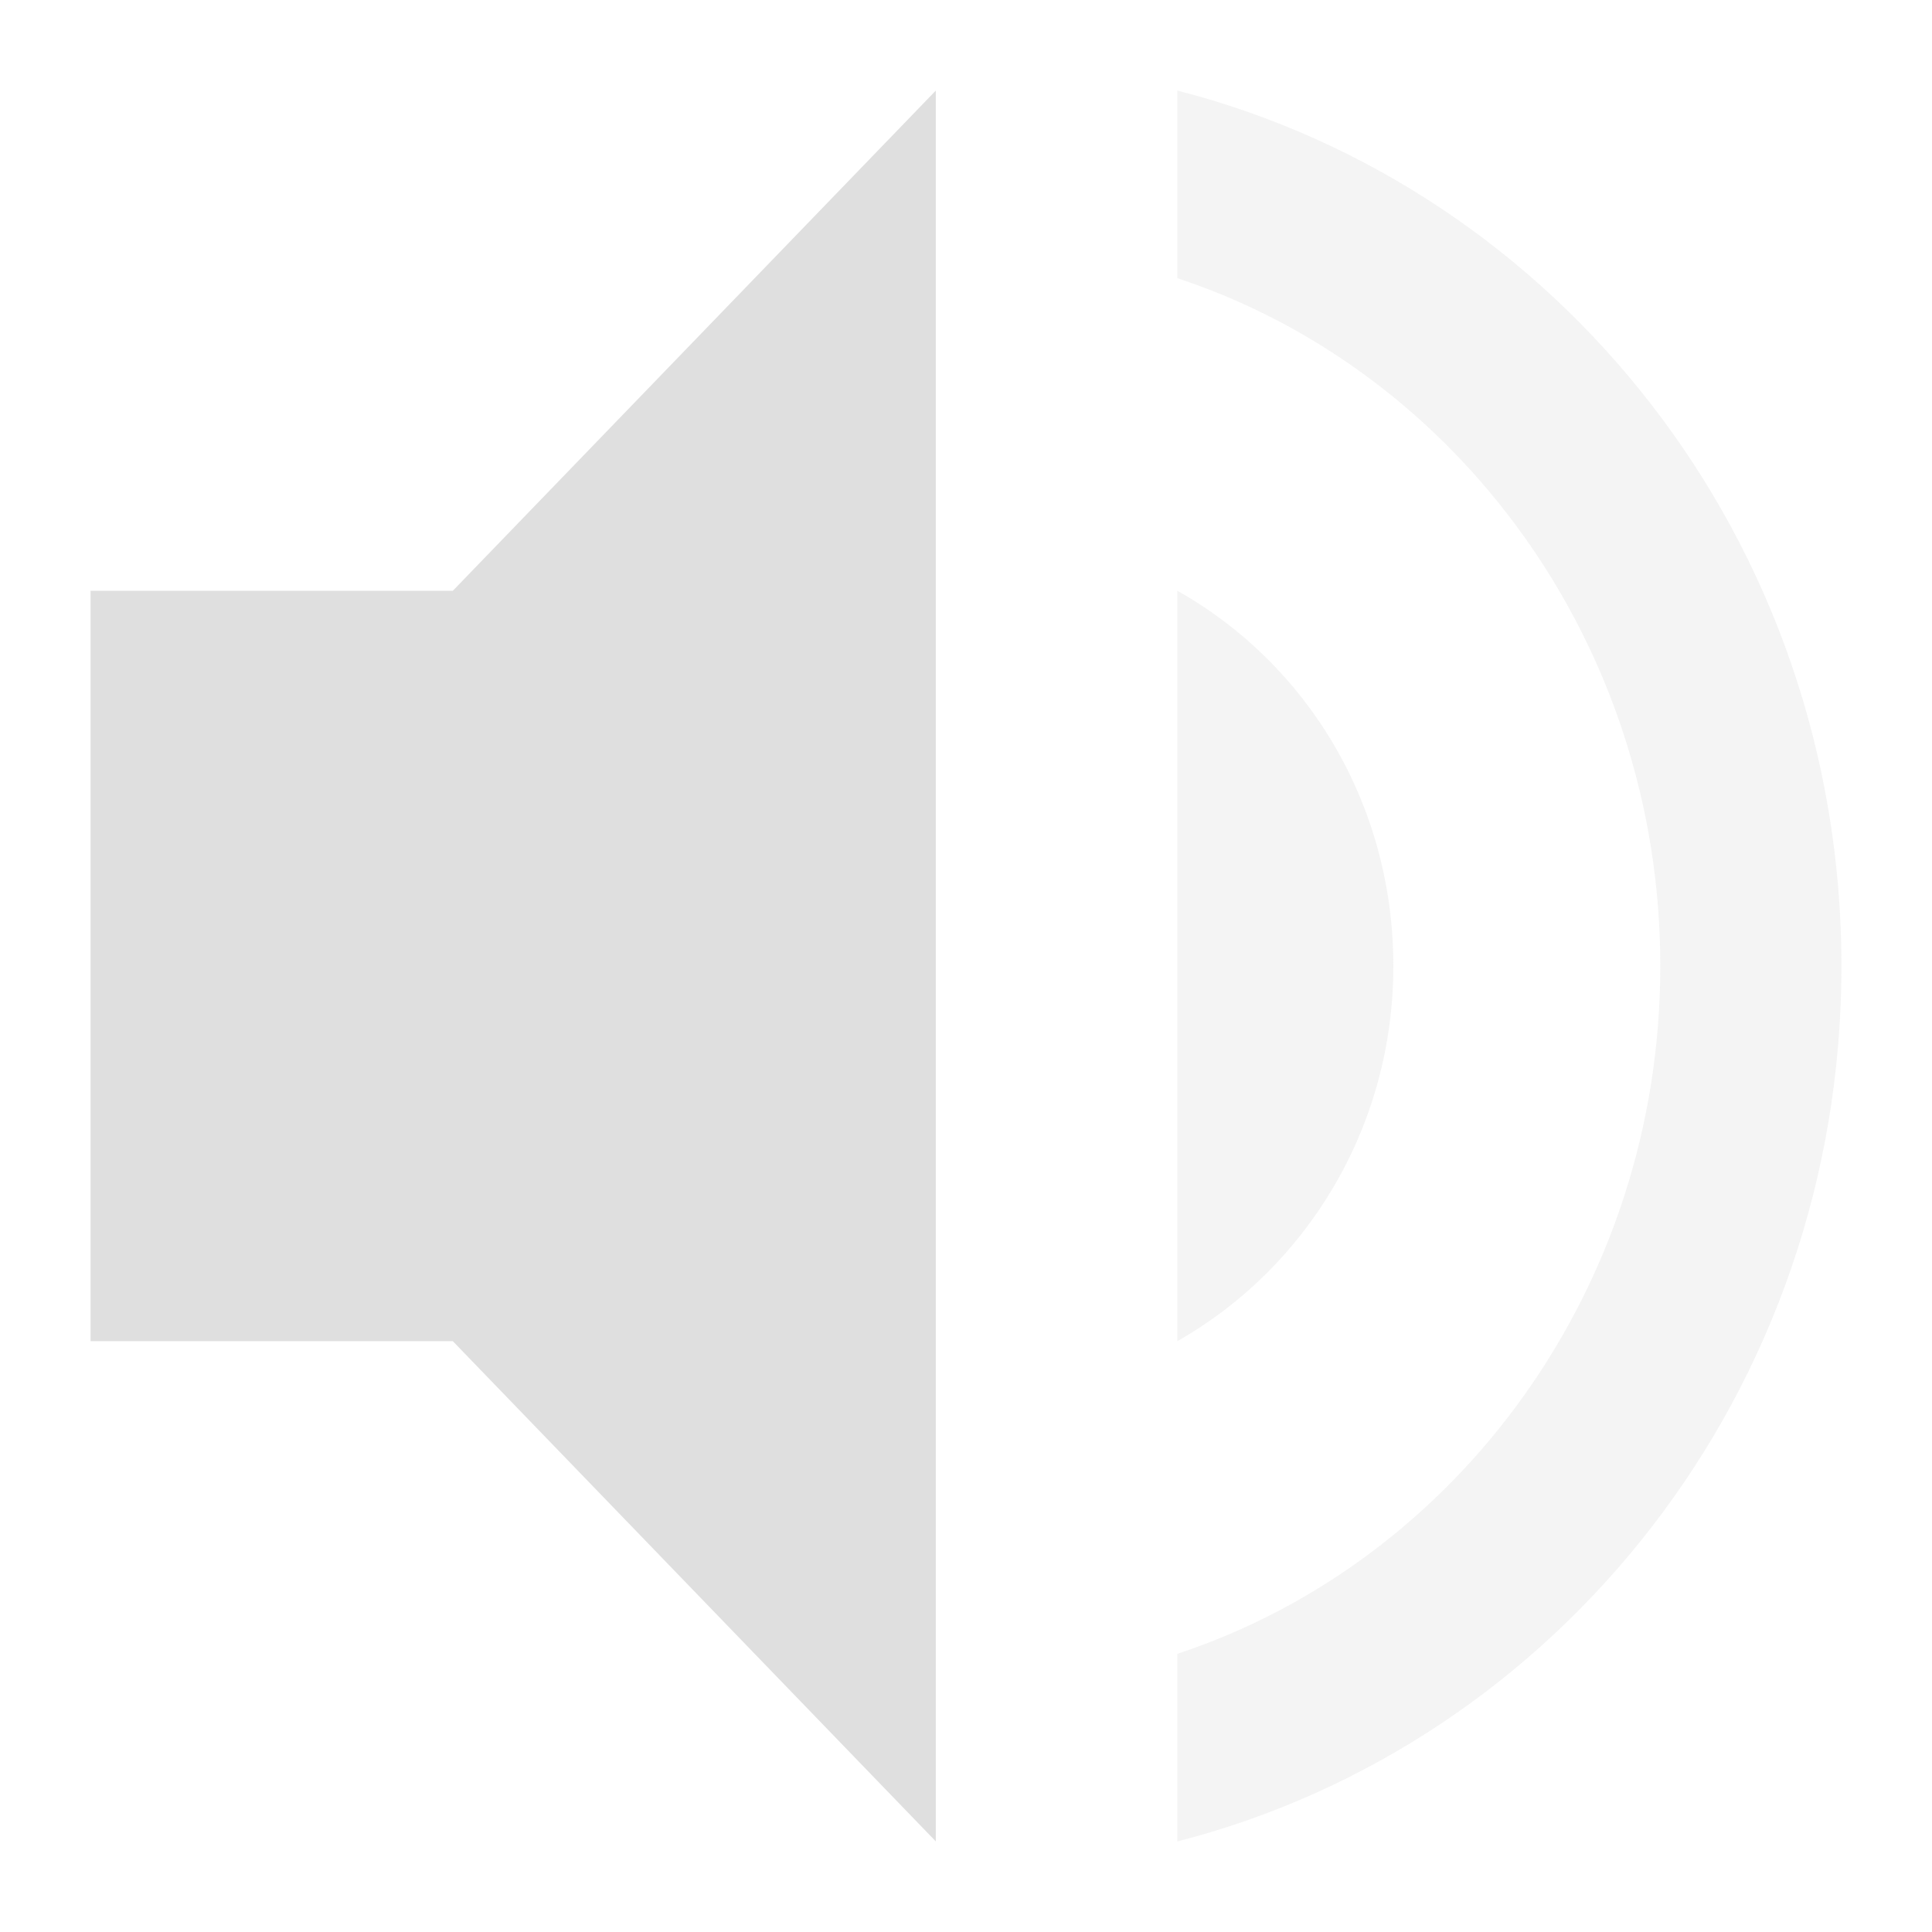
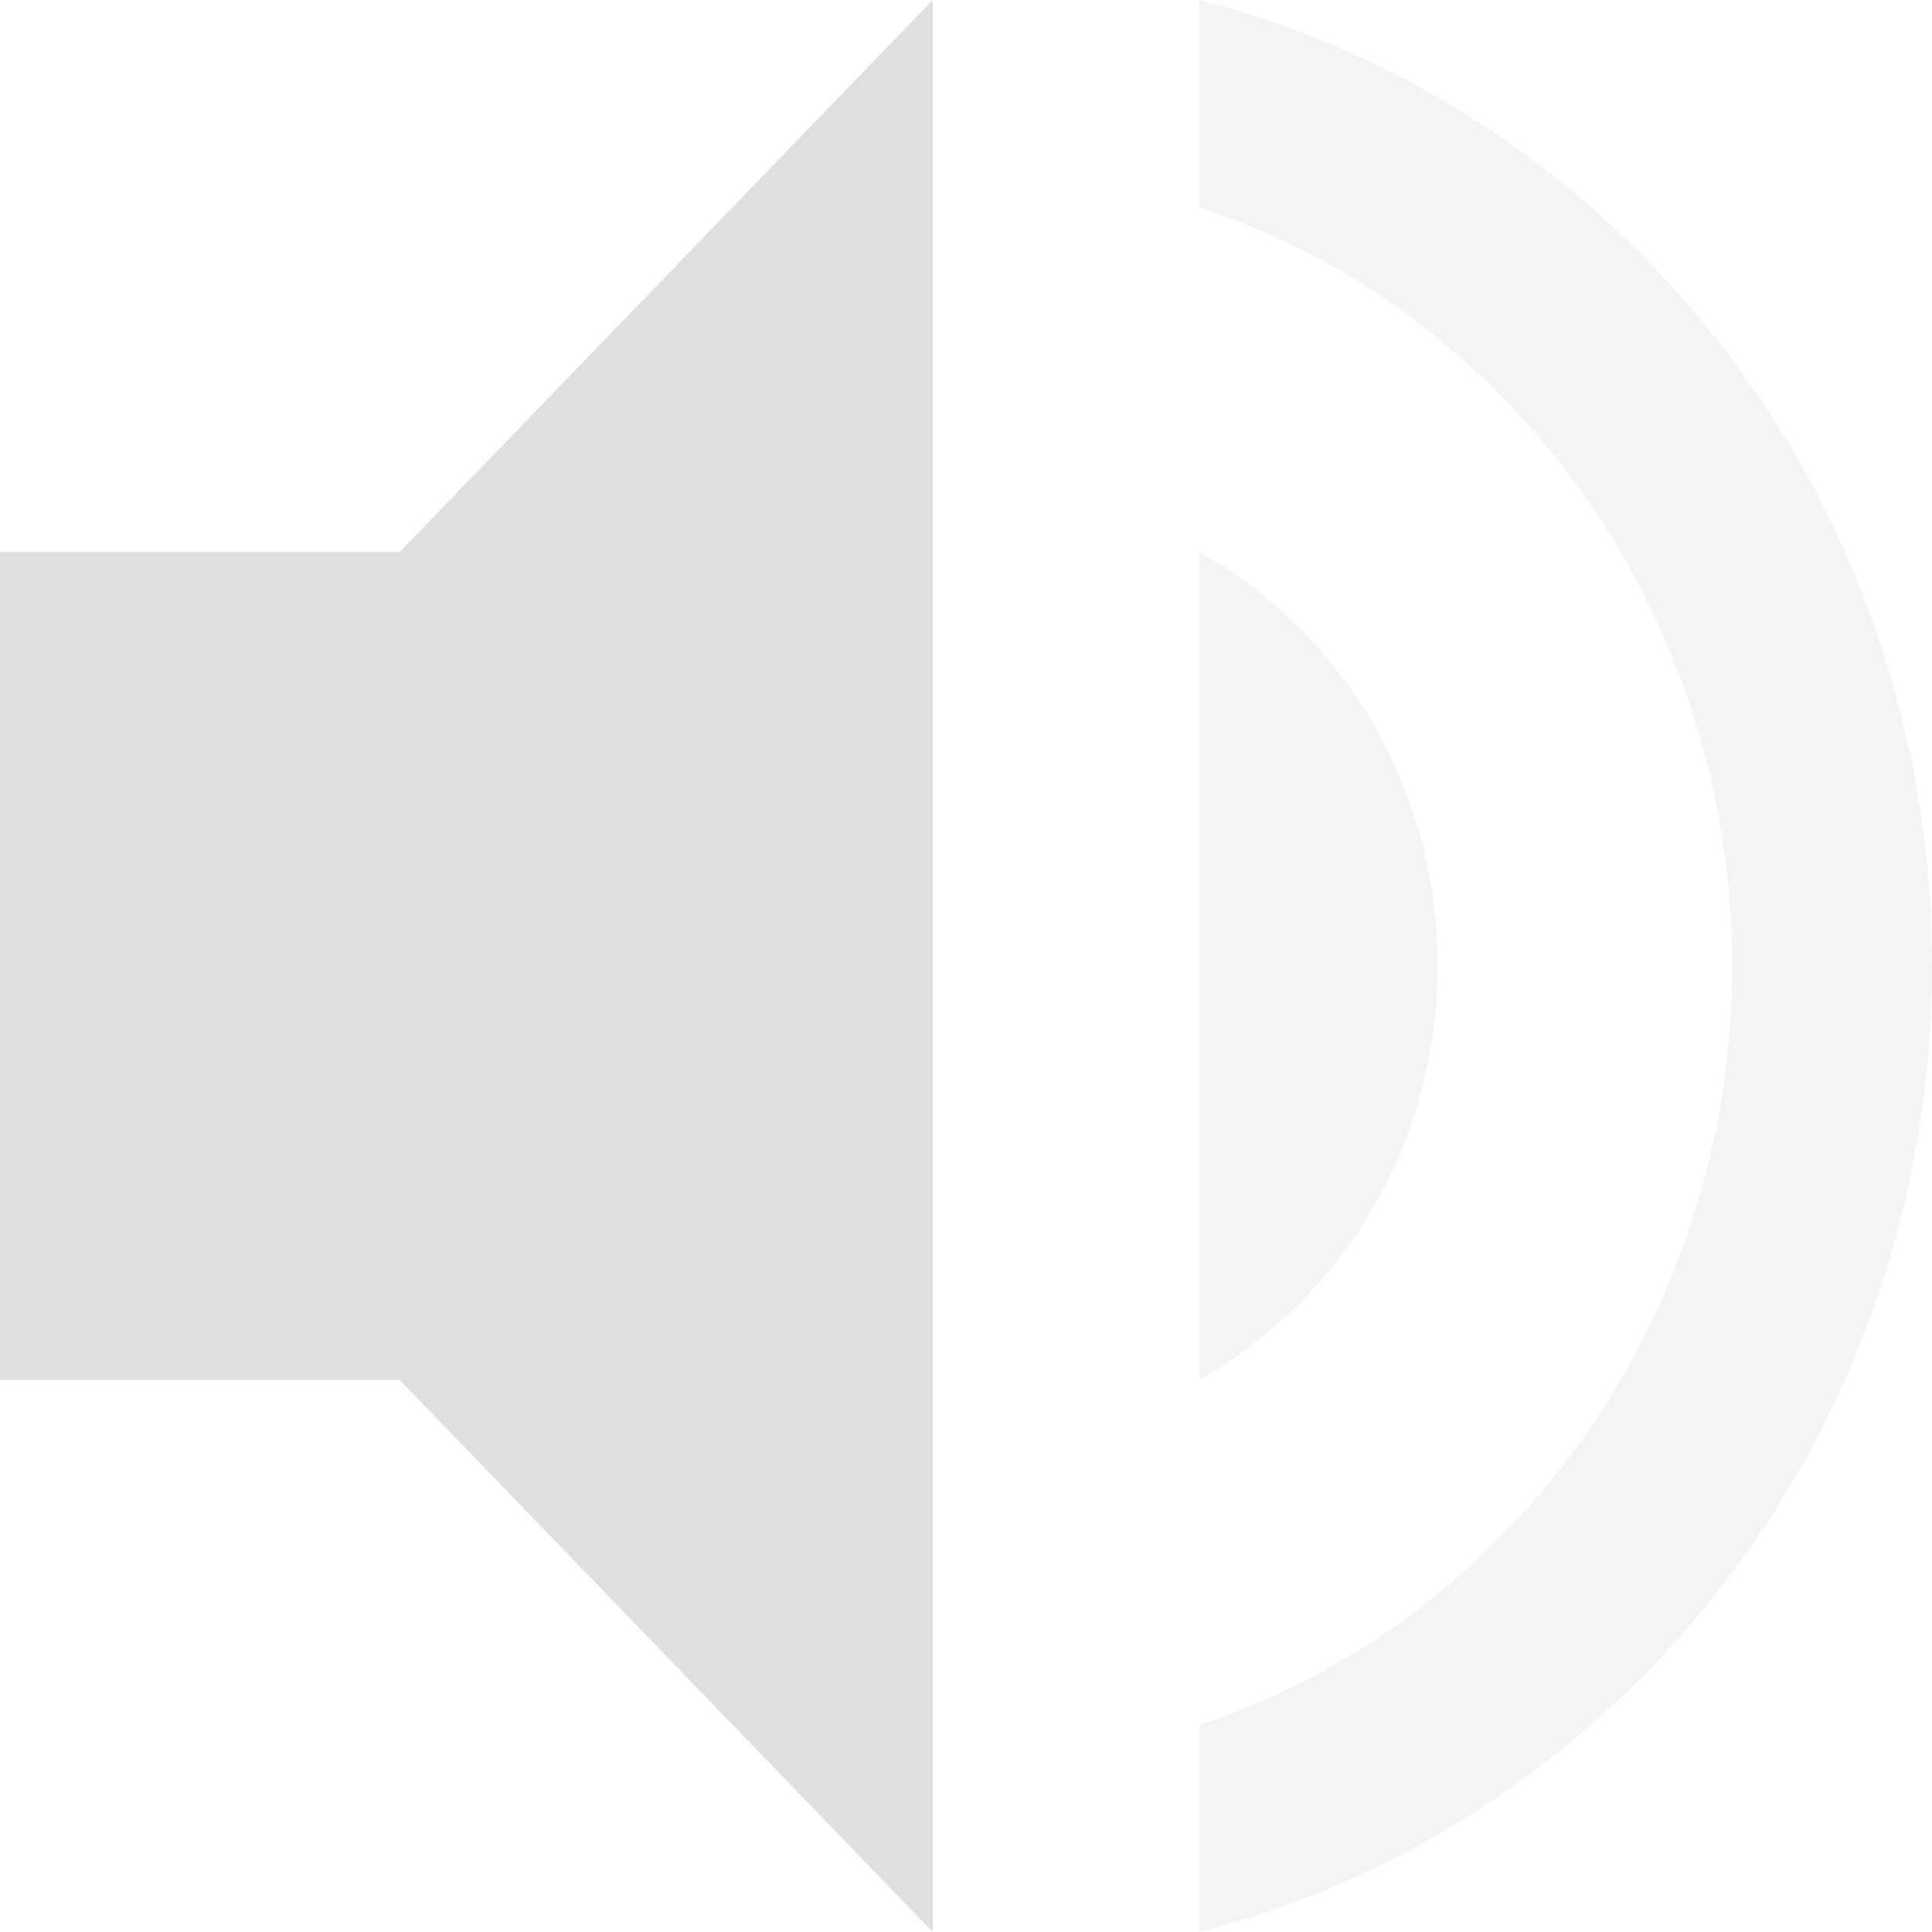
<svg xmlns="http://www.w3.org/2000/svg" height="64mm" viewBox="0 0 64 64" width="64mm">
-   <g fill="#dfdfdf" stroke-width="4.071">
+   <g fill="#dfdfdf" stroke-width="4.071" transform="matrix(1.103448 0 0 1.103448 -3.310345 -3.310345)">
    <path d="m31 3-16 16.571h-12v24.857h12l16 16.571z" />
    <path d="m39 3v6.214c9.28 3.066 16 12.139 16 22.786s-6.72 19.72-16 22.786v6.214c12.6-3.231 22-14.914 22-29s-9.4-25.769-22-29zm0 16.571v24.857c4.24-2.403 7.156-7.043 7.156-12.429s-2.876-10.026-7.156-12.429z" opacity=".35" />
  </g>
</svg>
